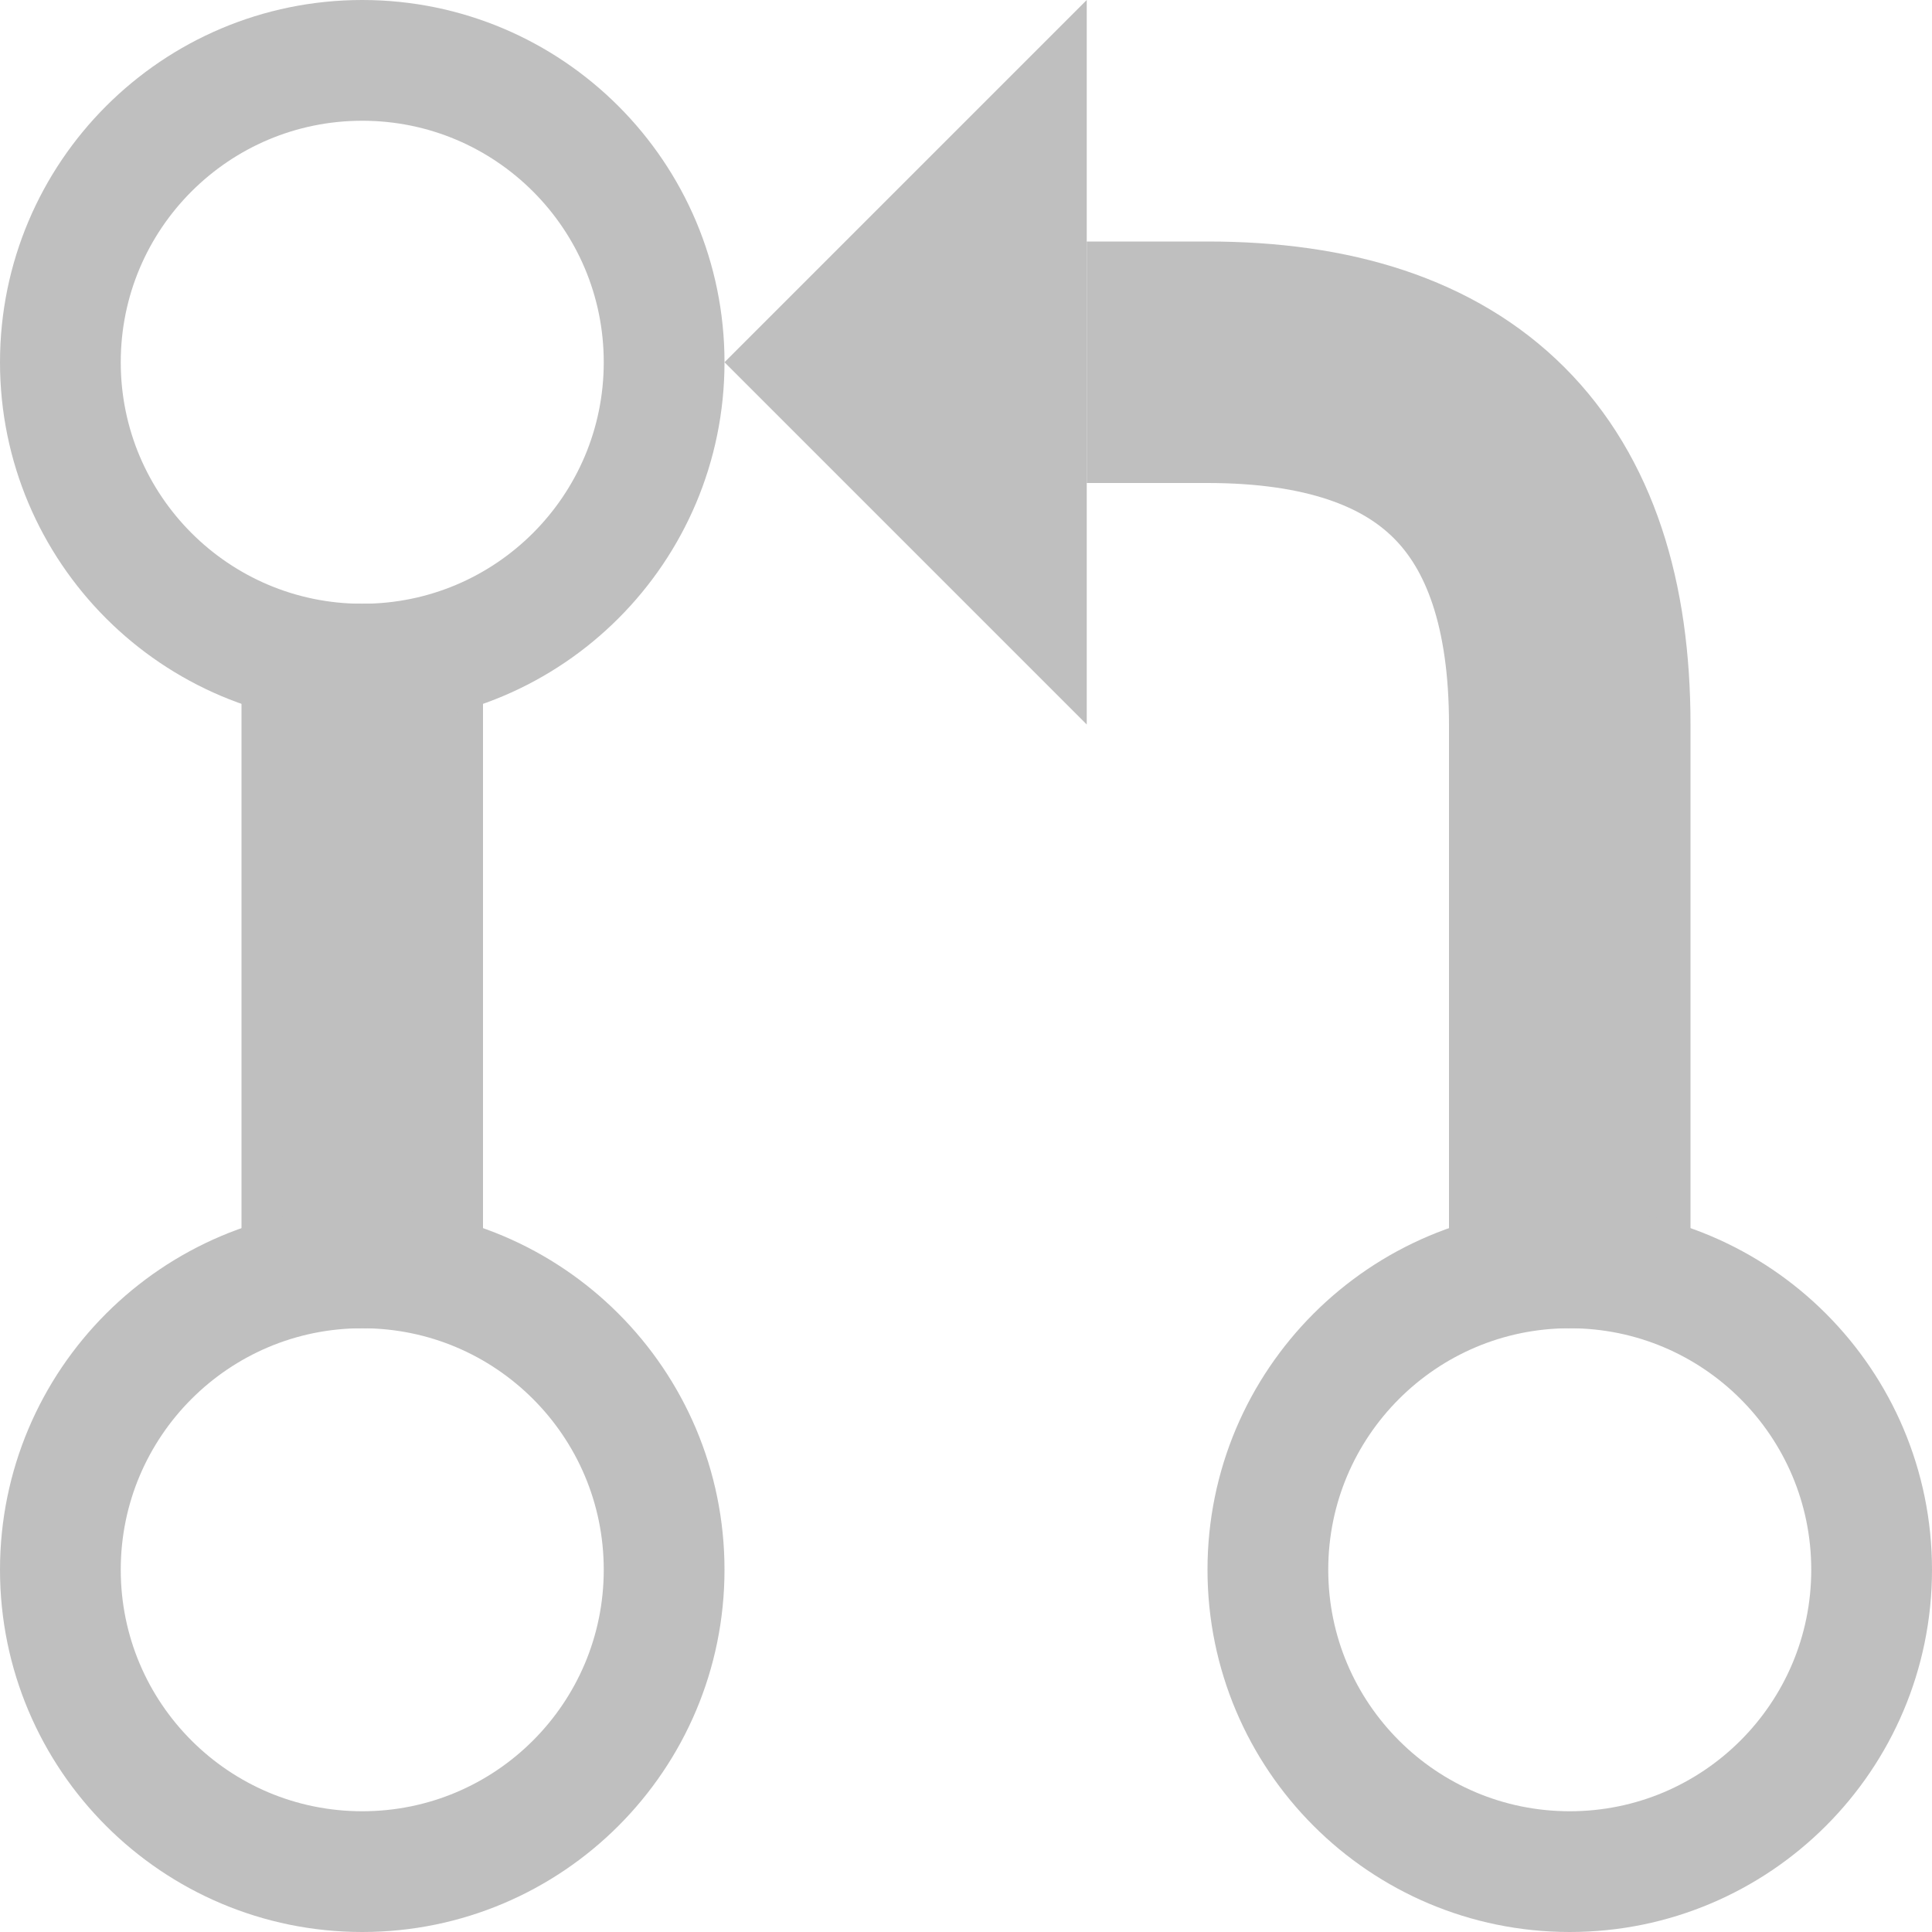
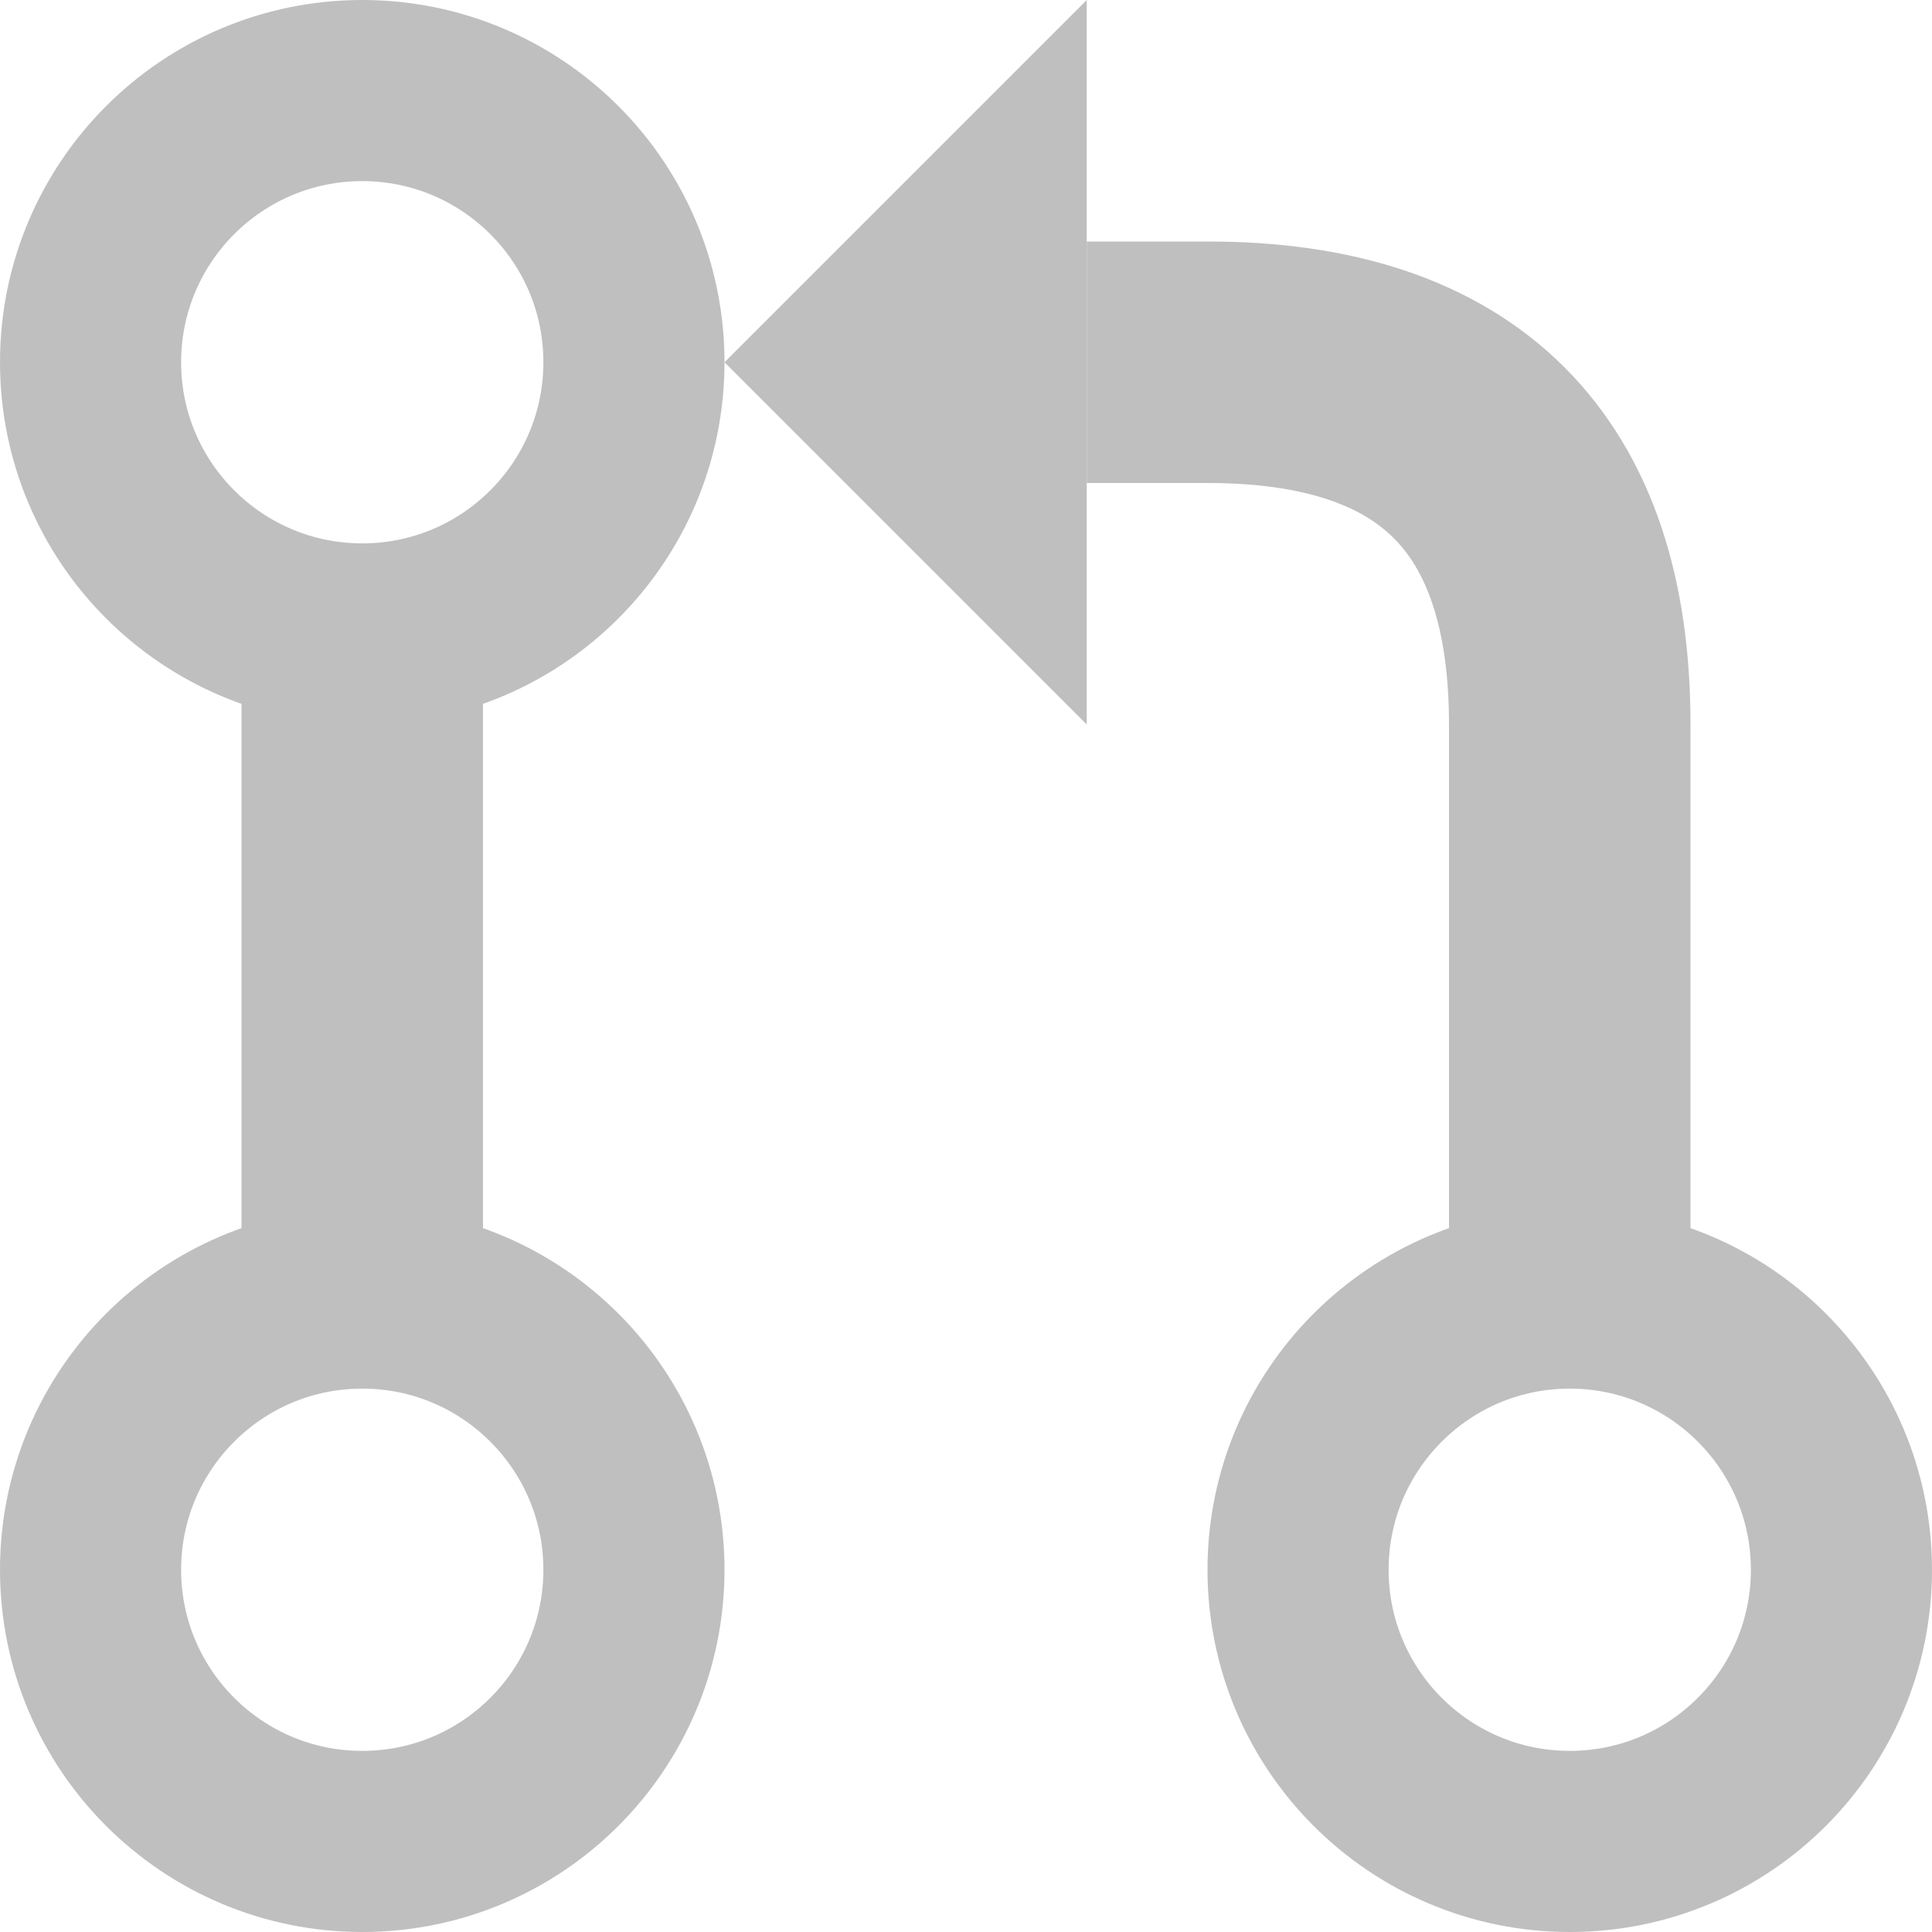
<svg xmlns="http://www.w3.org/2000/svg" version="1.1" width="320" height="320">
  <g fill="none" stroke="#bfbfbf" stroke-width="40">
    <line x1="60" y1="100" x2="60" y2="220" />
    <path d="M 180,60 200,60 Q 260,60 260,120 V 220" />
-     <g stroke-width="20">
-       <circle cx="60" cy="60" r="50" />
-       <circle cx="60" cy="260" r="50" />
-       <circle cx="260" cy="260" r="50" />
+     <g stroke-width="30">
+       <circle cx="60" cy="60" r="45" />
+       <circle cx="60" cy="260" r="45" />
+       <circle cx="260" cy="260" r="45" />
    </g>
  </g>
  <polygon points="120,60 180,120 180,0" fill="#bfbfbf" />
</svg>
